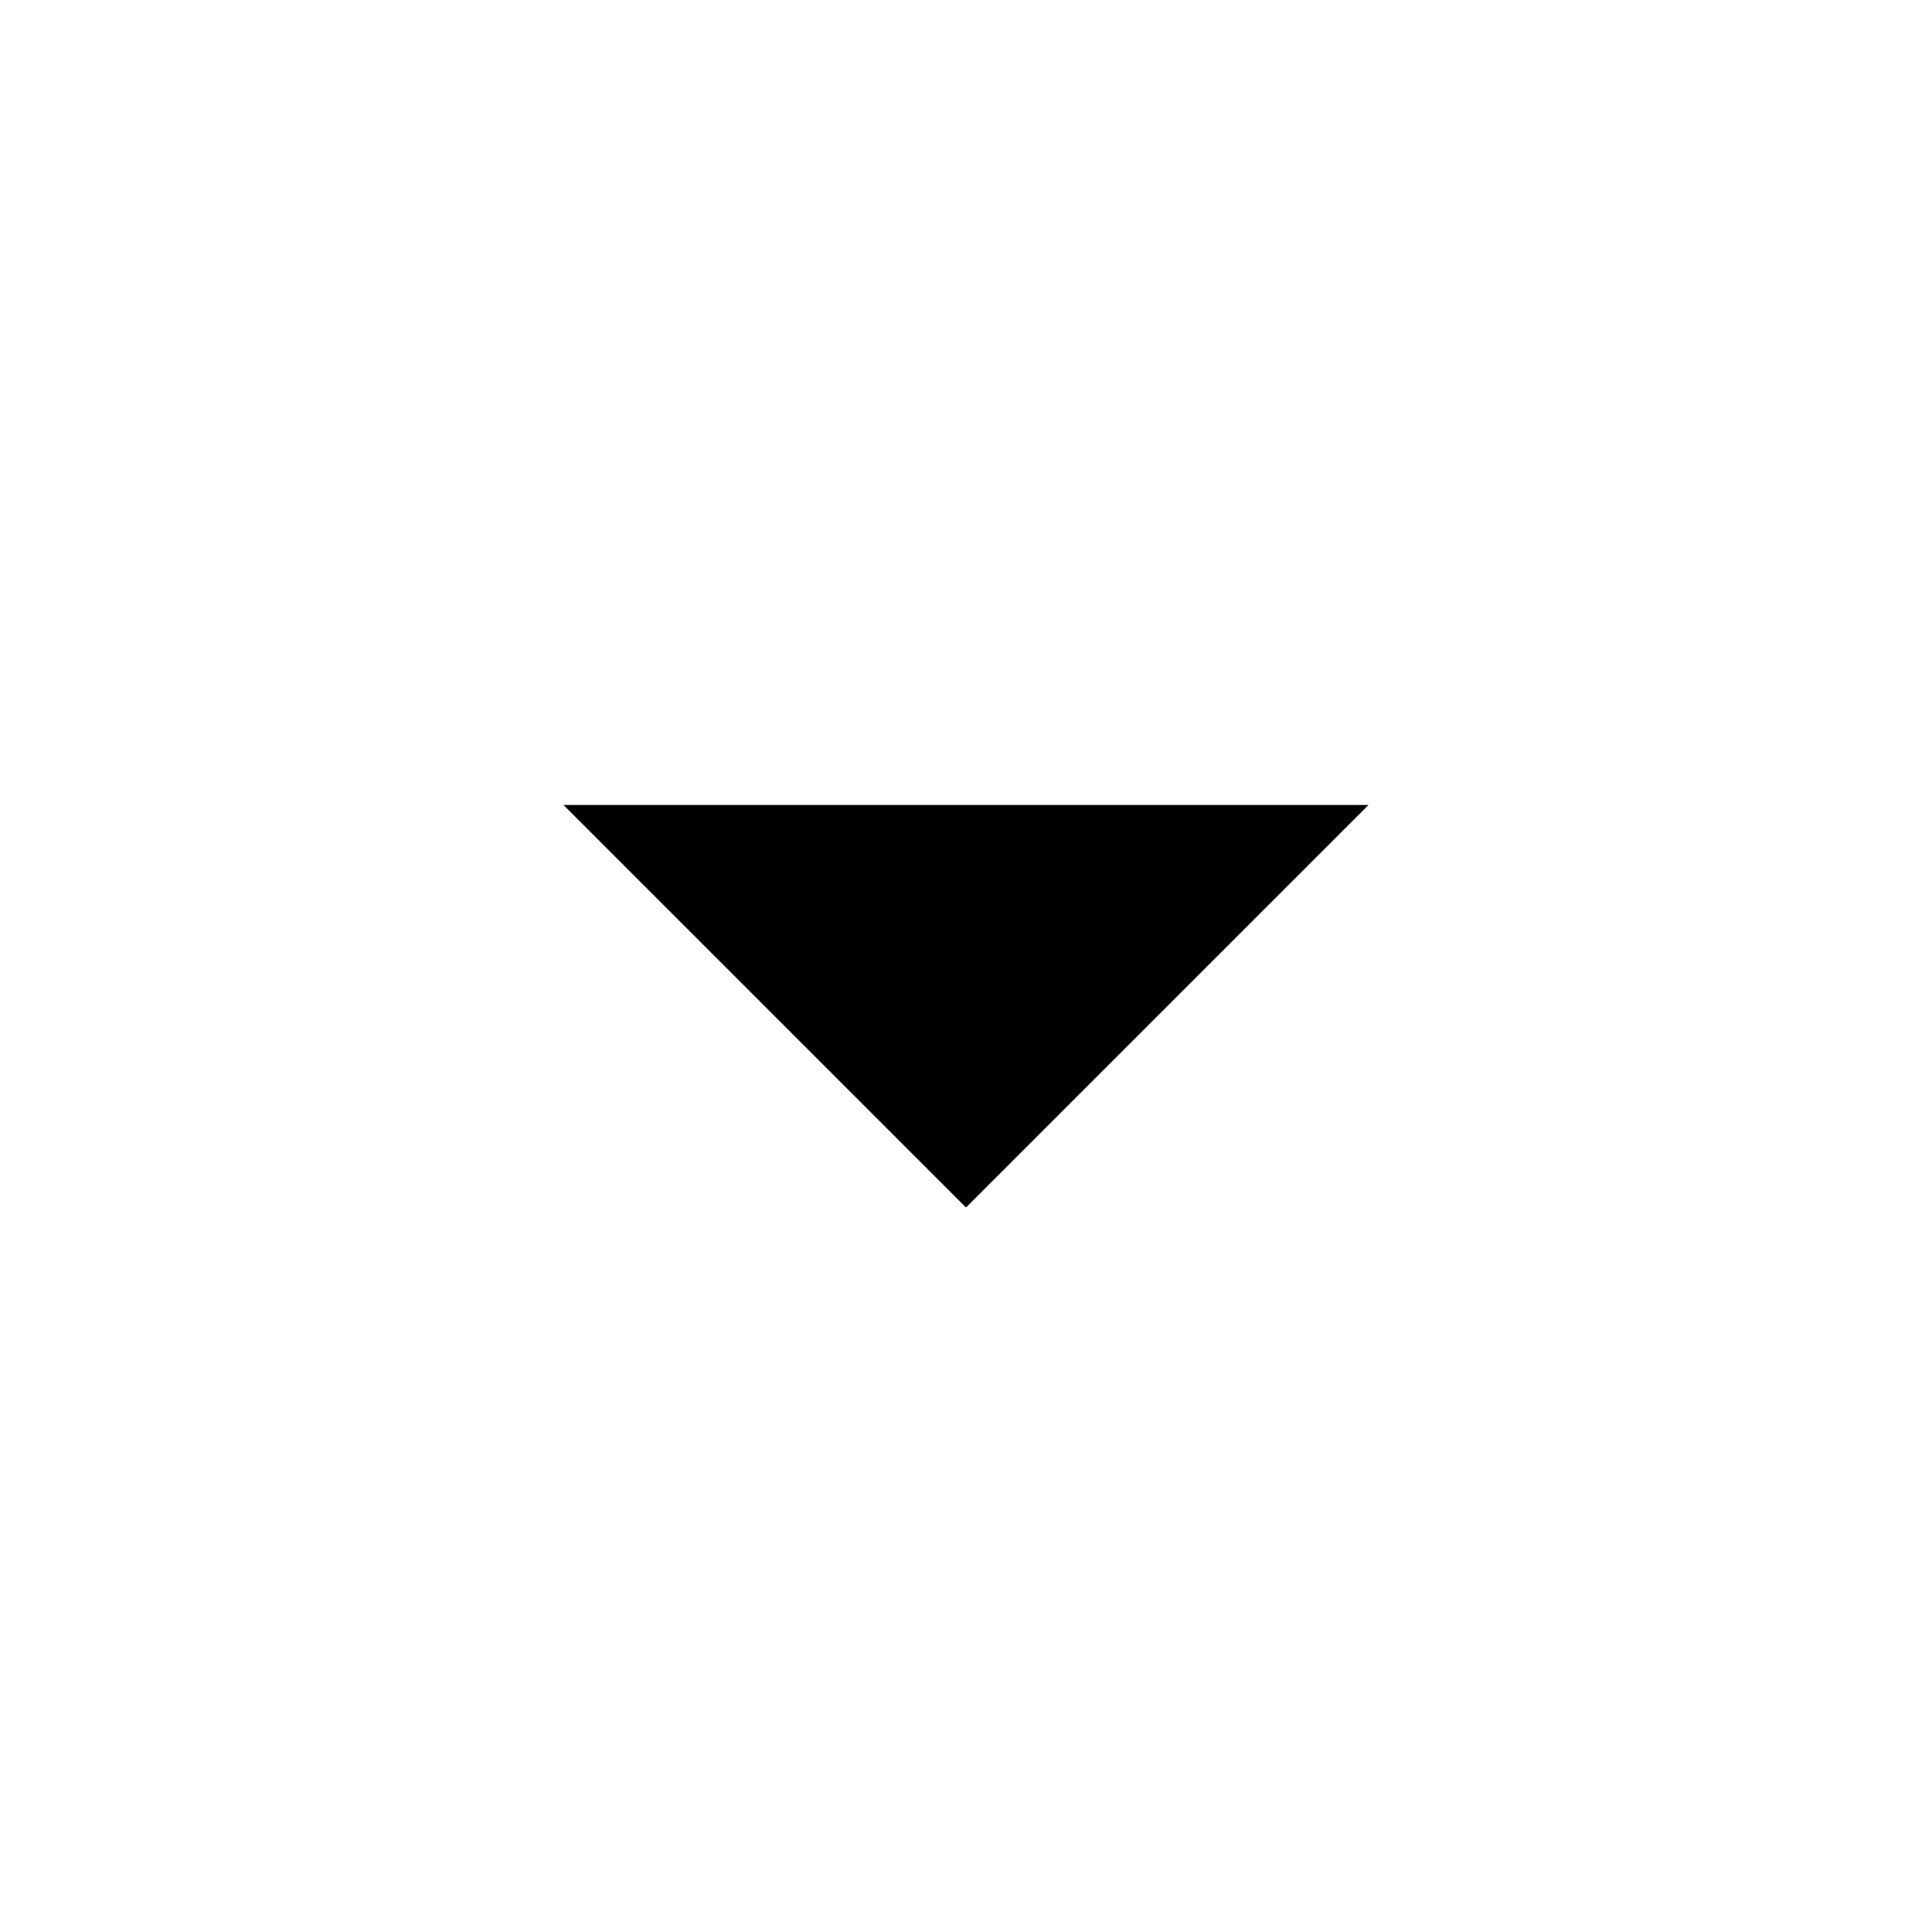
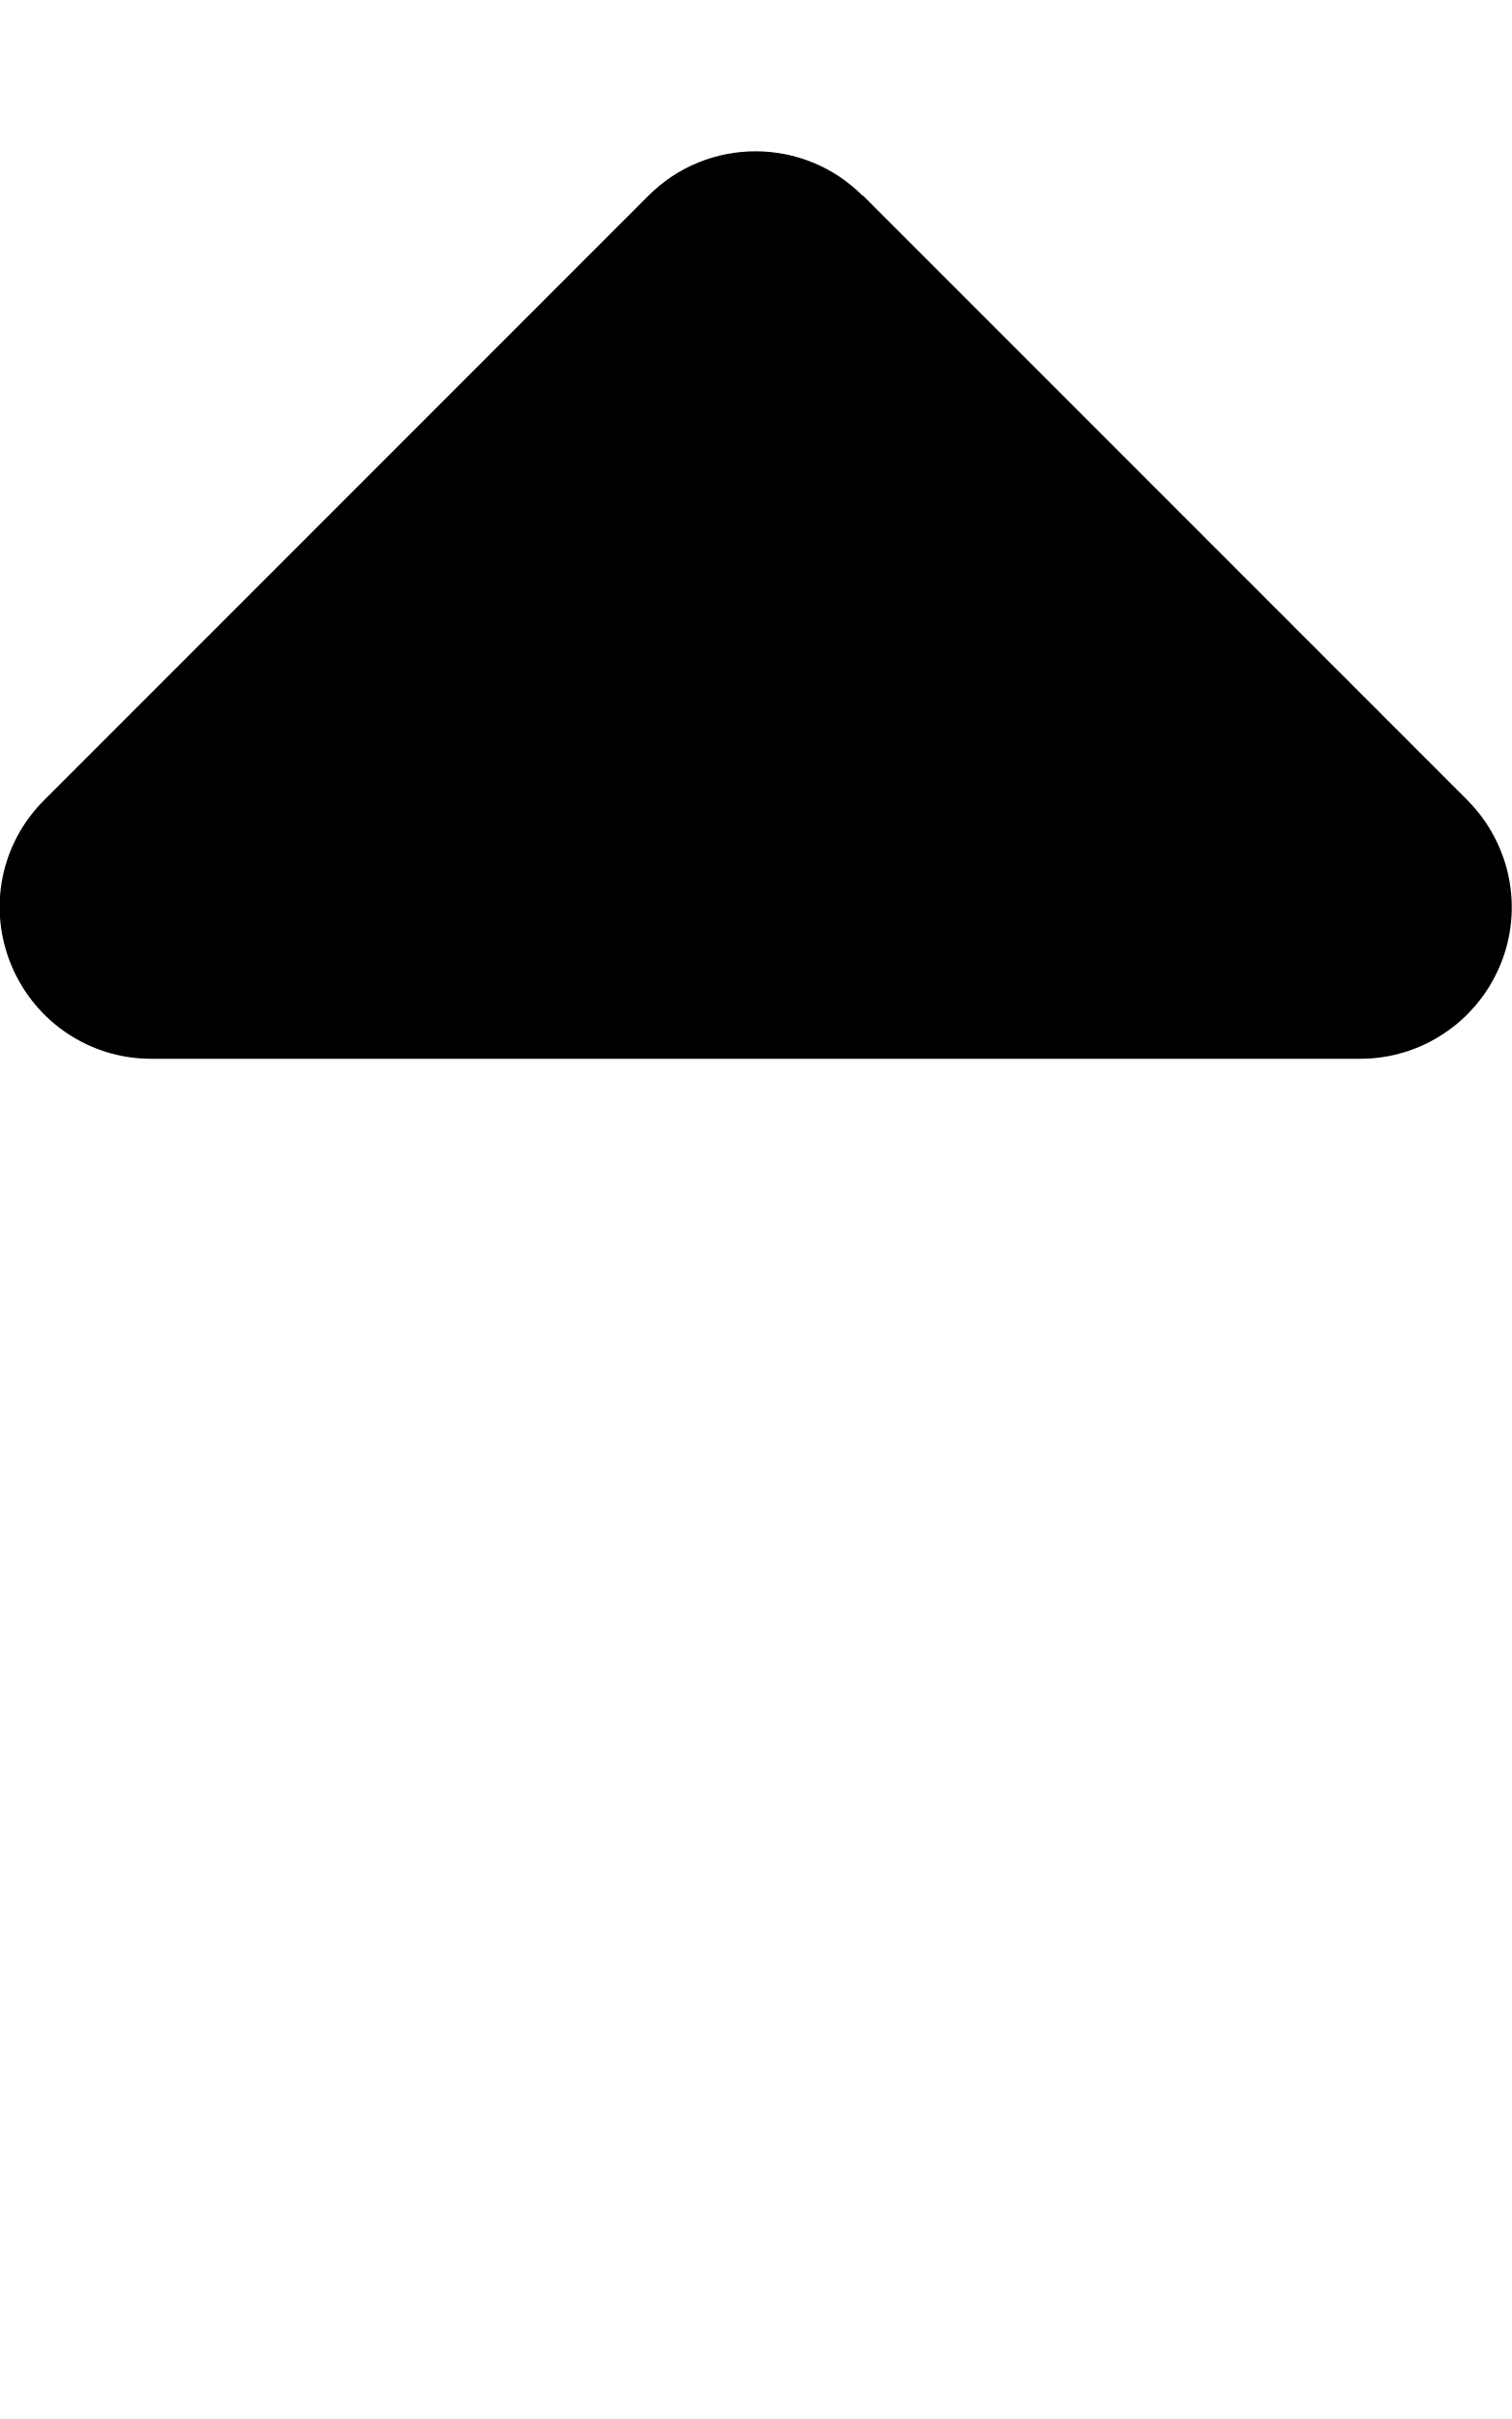
- <svg xmlns="http://www.w3.org/2000/svg" version="1.2" overflow="visible" preserveAspectRatio="none" viewBox="0 0 24 24" width="24" height="24">
-   <path d="m7 10 5 5 5-5z" fill="currentColor" vector-effect="non-scaling-stroke" />
+ <svg xmlns="http://www.w3.org/2000/svg" viewBox="0 0 320 512">
+   <path fill="currentColor" d="M182.6 41.4c-12.5-12.5-32.8-12.5-45.3 0l-128 128c-9.2 9.2-11.9 22.9-6.9 34.9s16.6 19.8 29.6 19.8H288c12.9 0 24.6-7.8 29.6-19.8s2.2-25.7-6.9-34.9l-128-128z" />
</svg>
